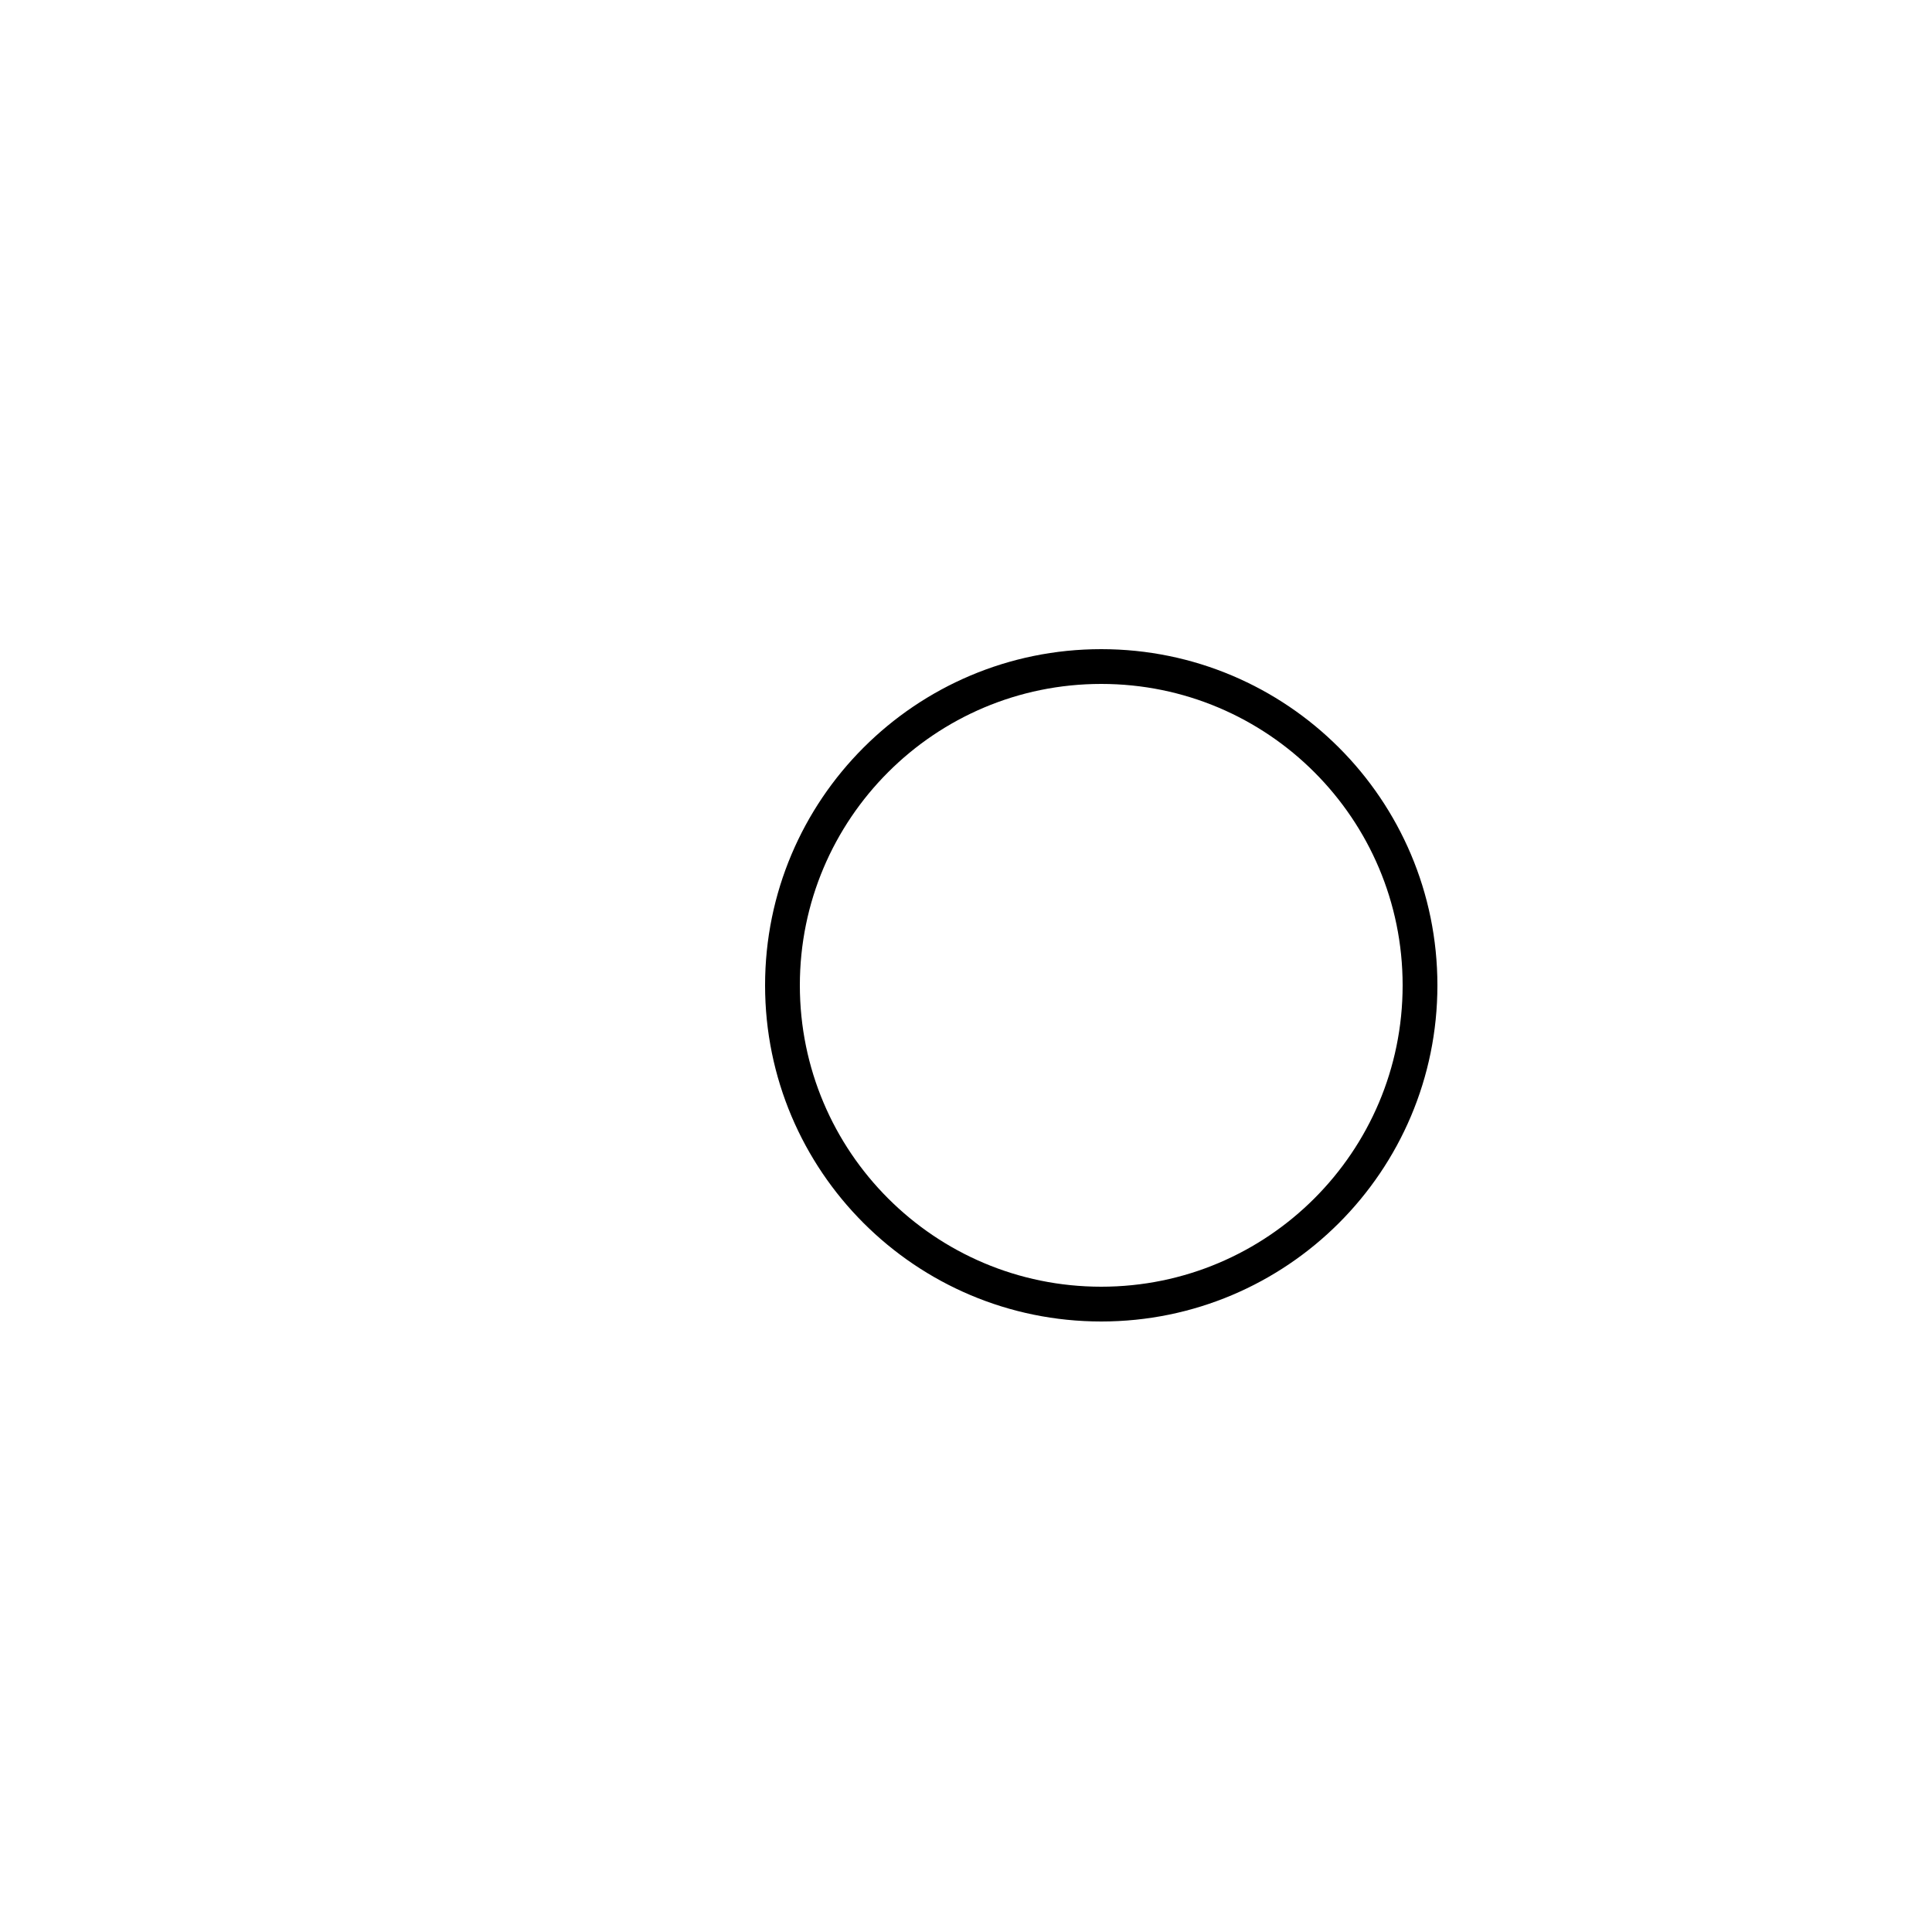
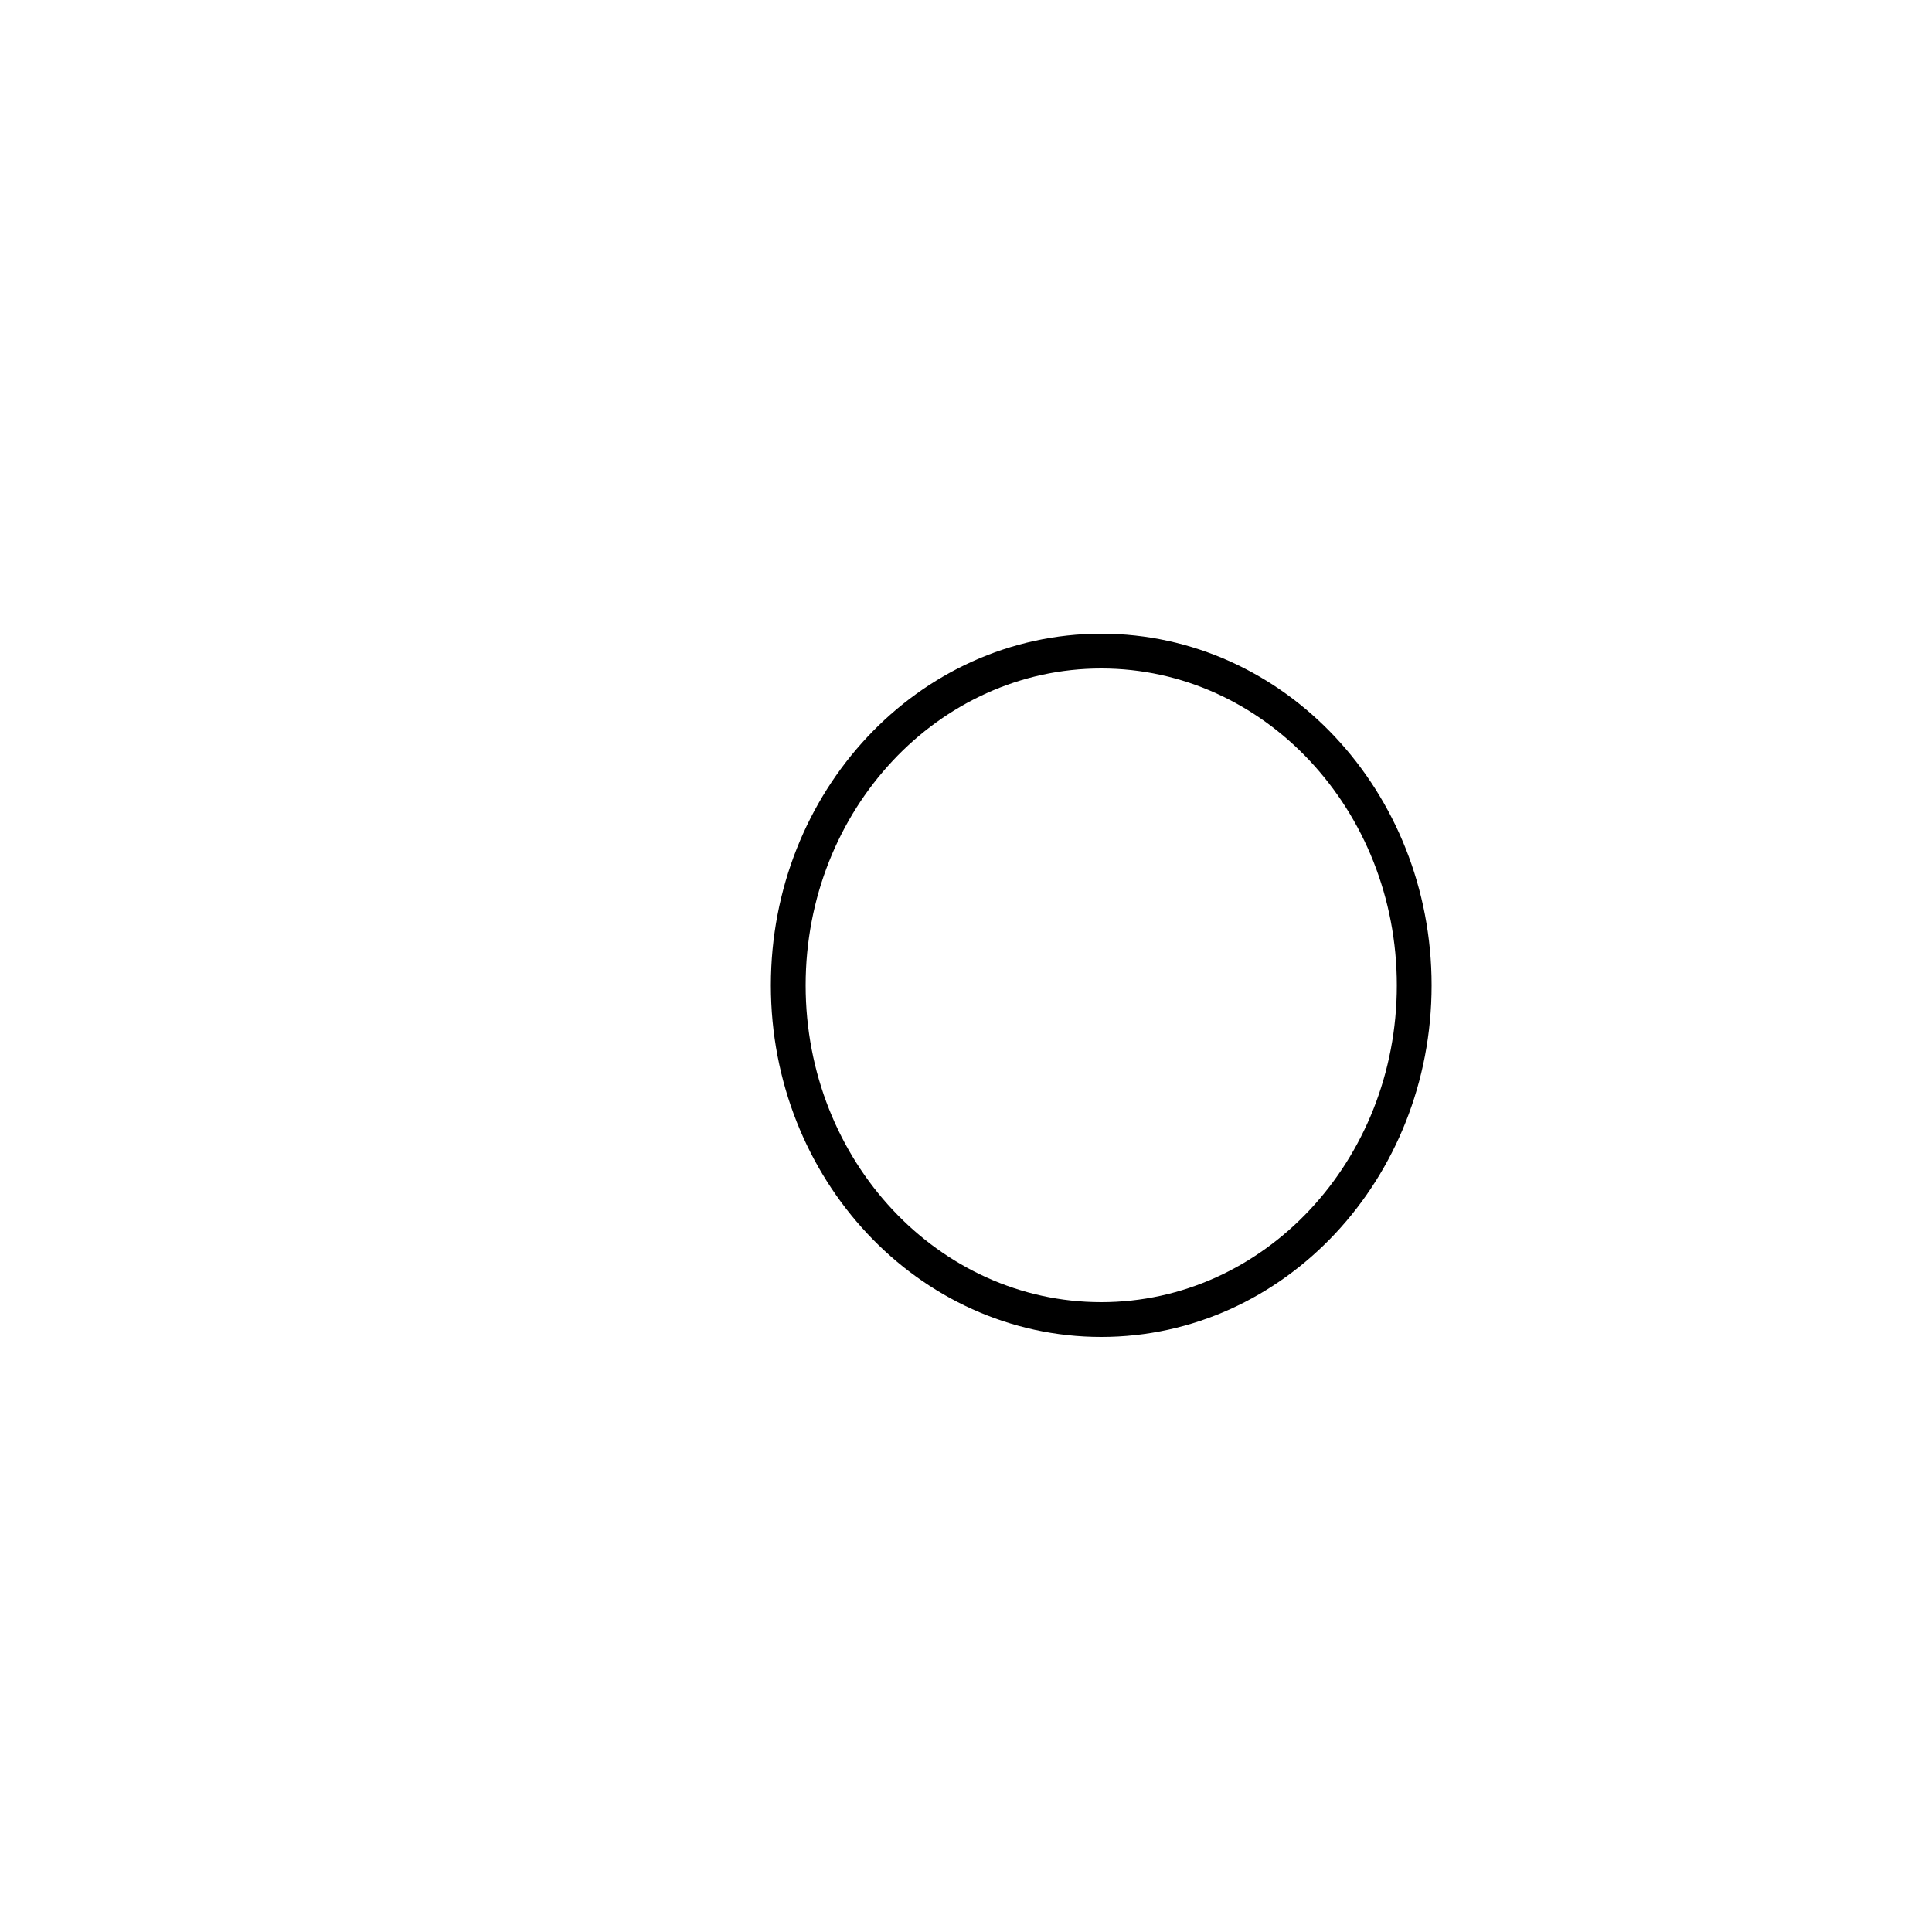
<svg xmlns="http://www.w3.org/2000/svg" width="10cm" height="10cm" viewBox="0 0 100 100">
  <rect width="100" height="100" fill="white" />
  <g fill="none" stroke="black" stroke-width="1.8" stroke-linecap="round" stroke-linejoin="round">
-     <circle cx="57" cy="51" r="16.5" />
+     <ellipse cx="57" cy="51" rx="16.2" ry="17.3" />
  </g>
</svg>
